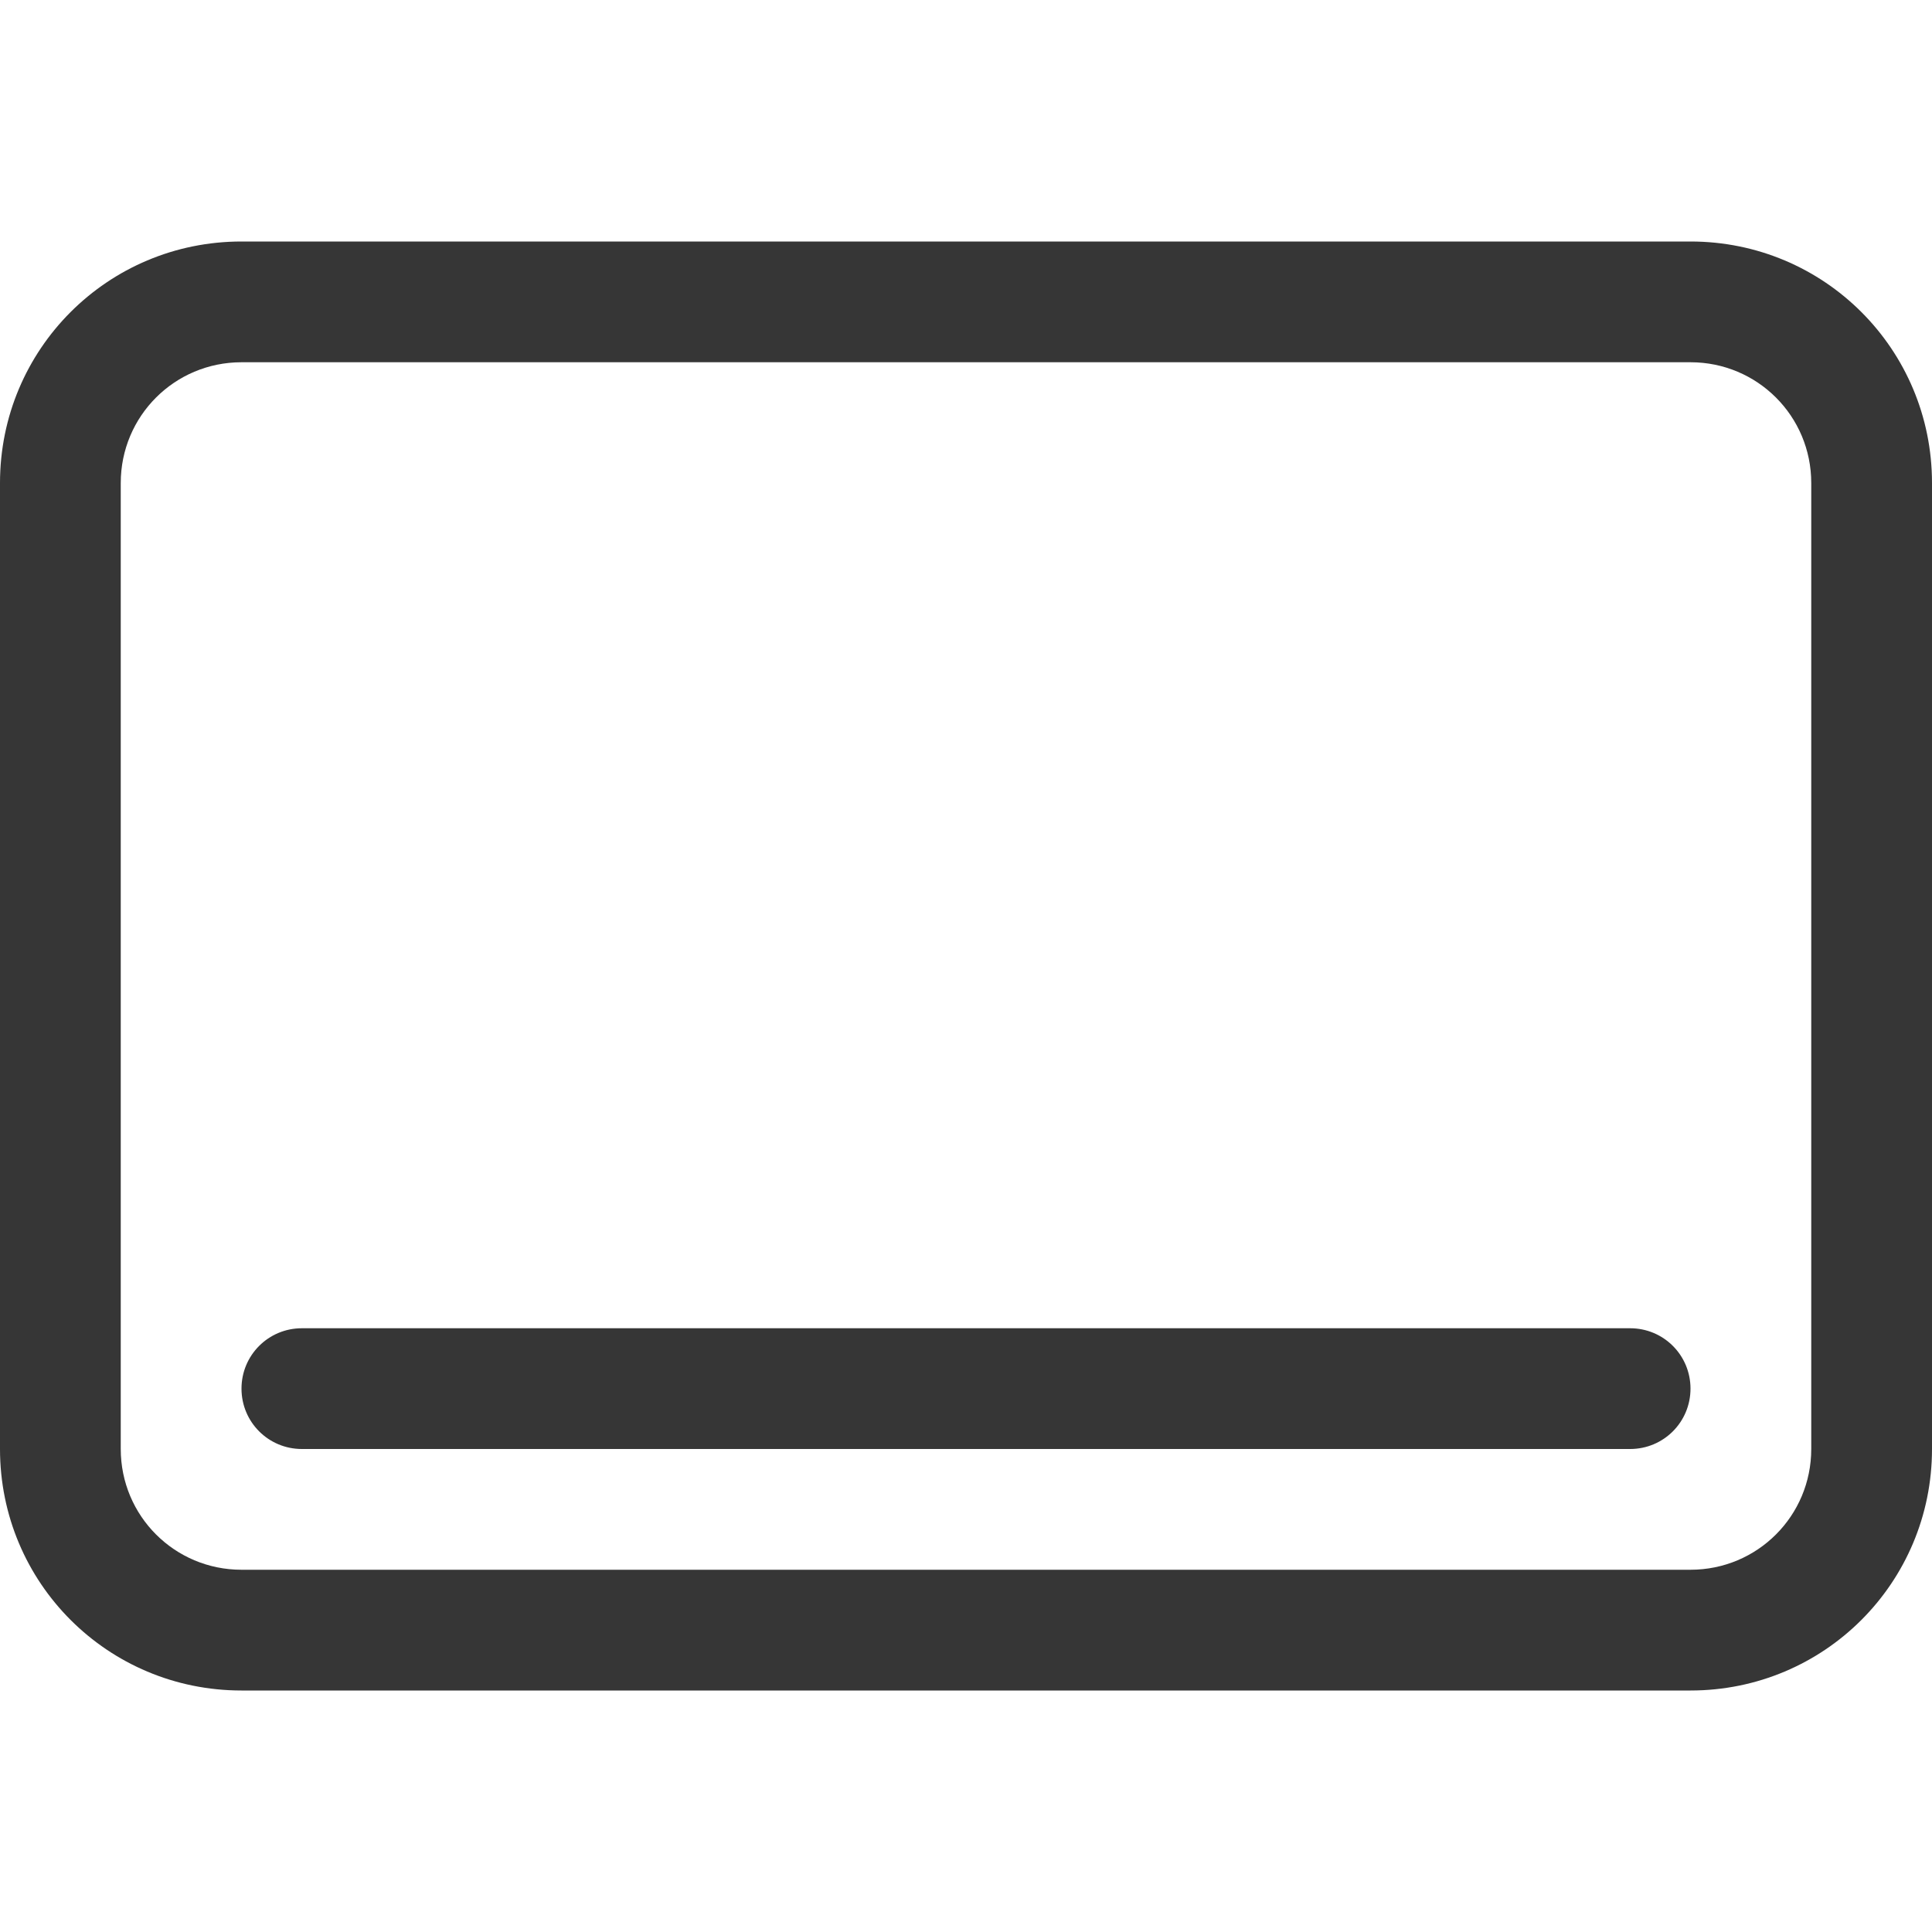
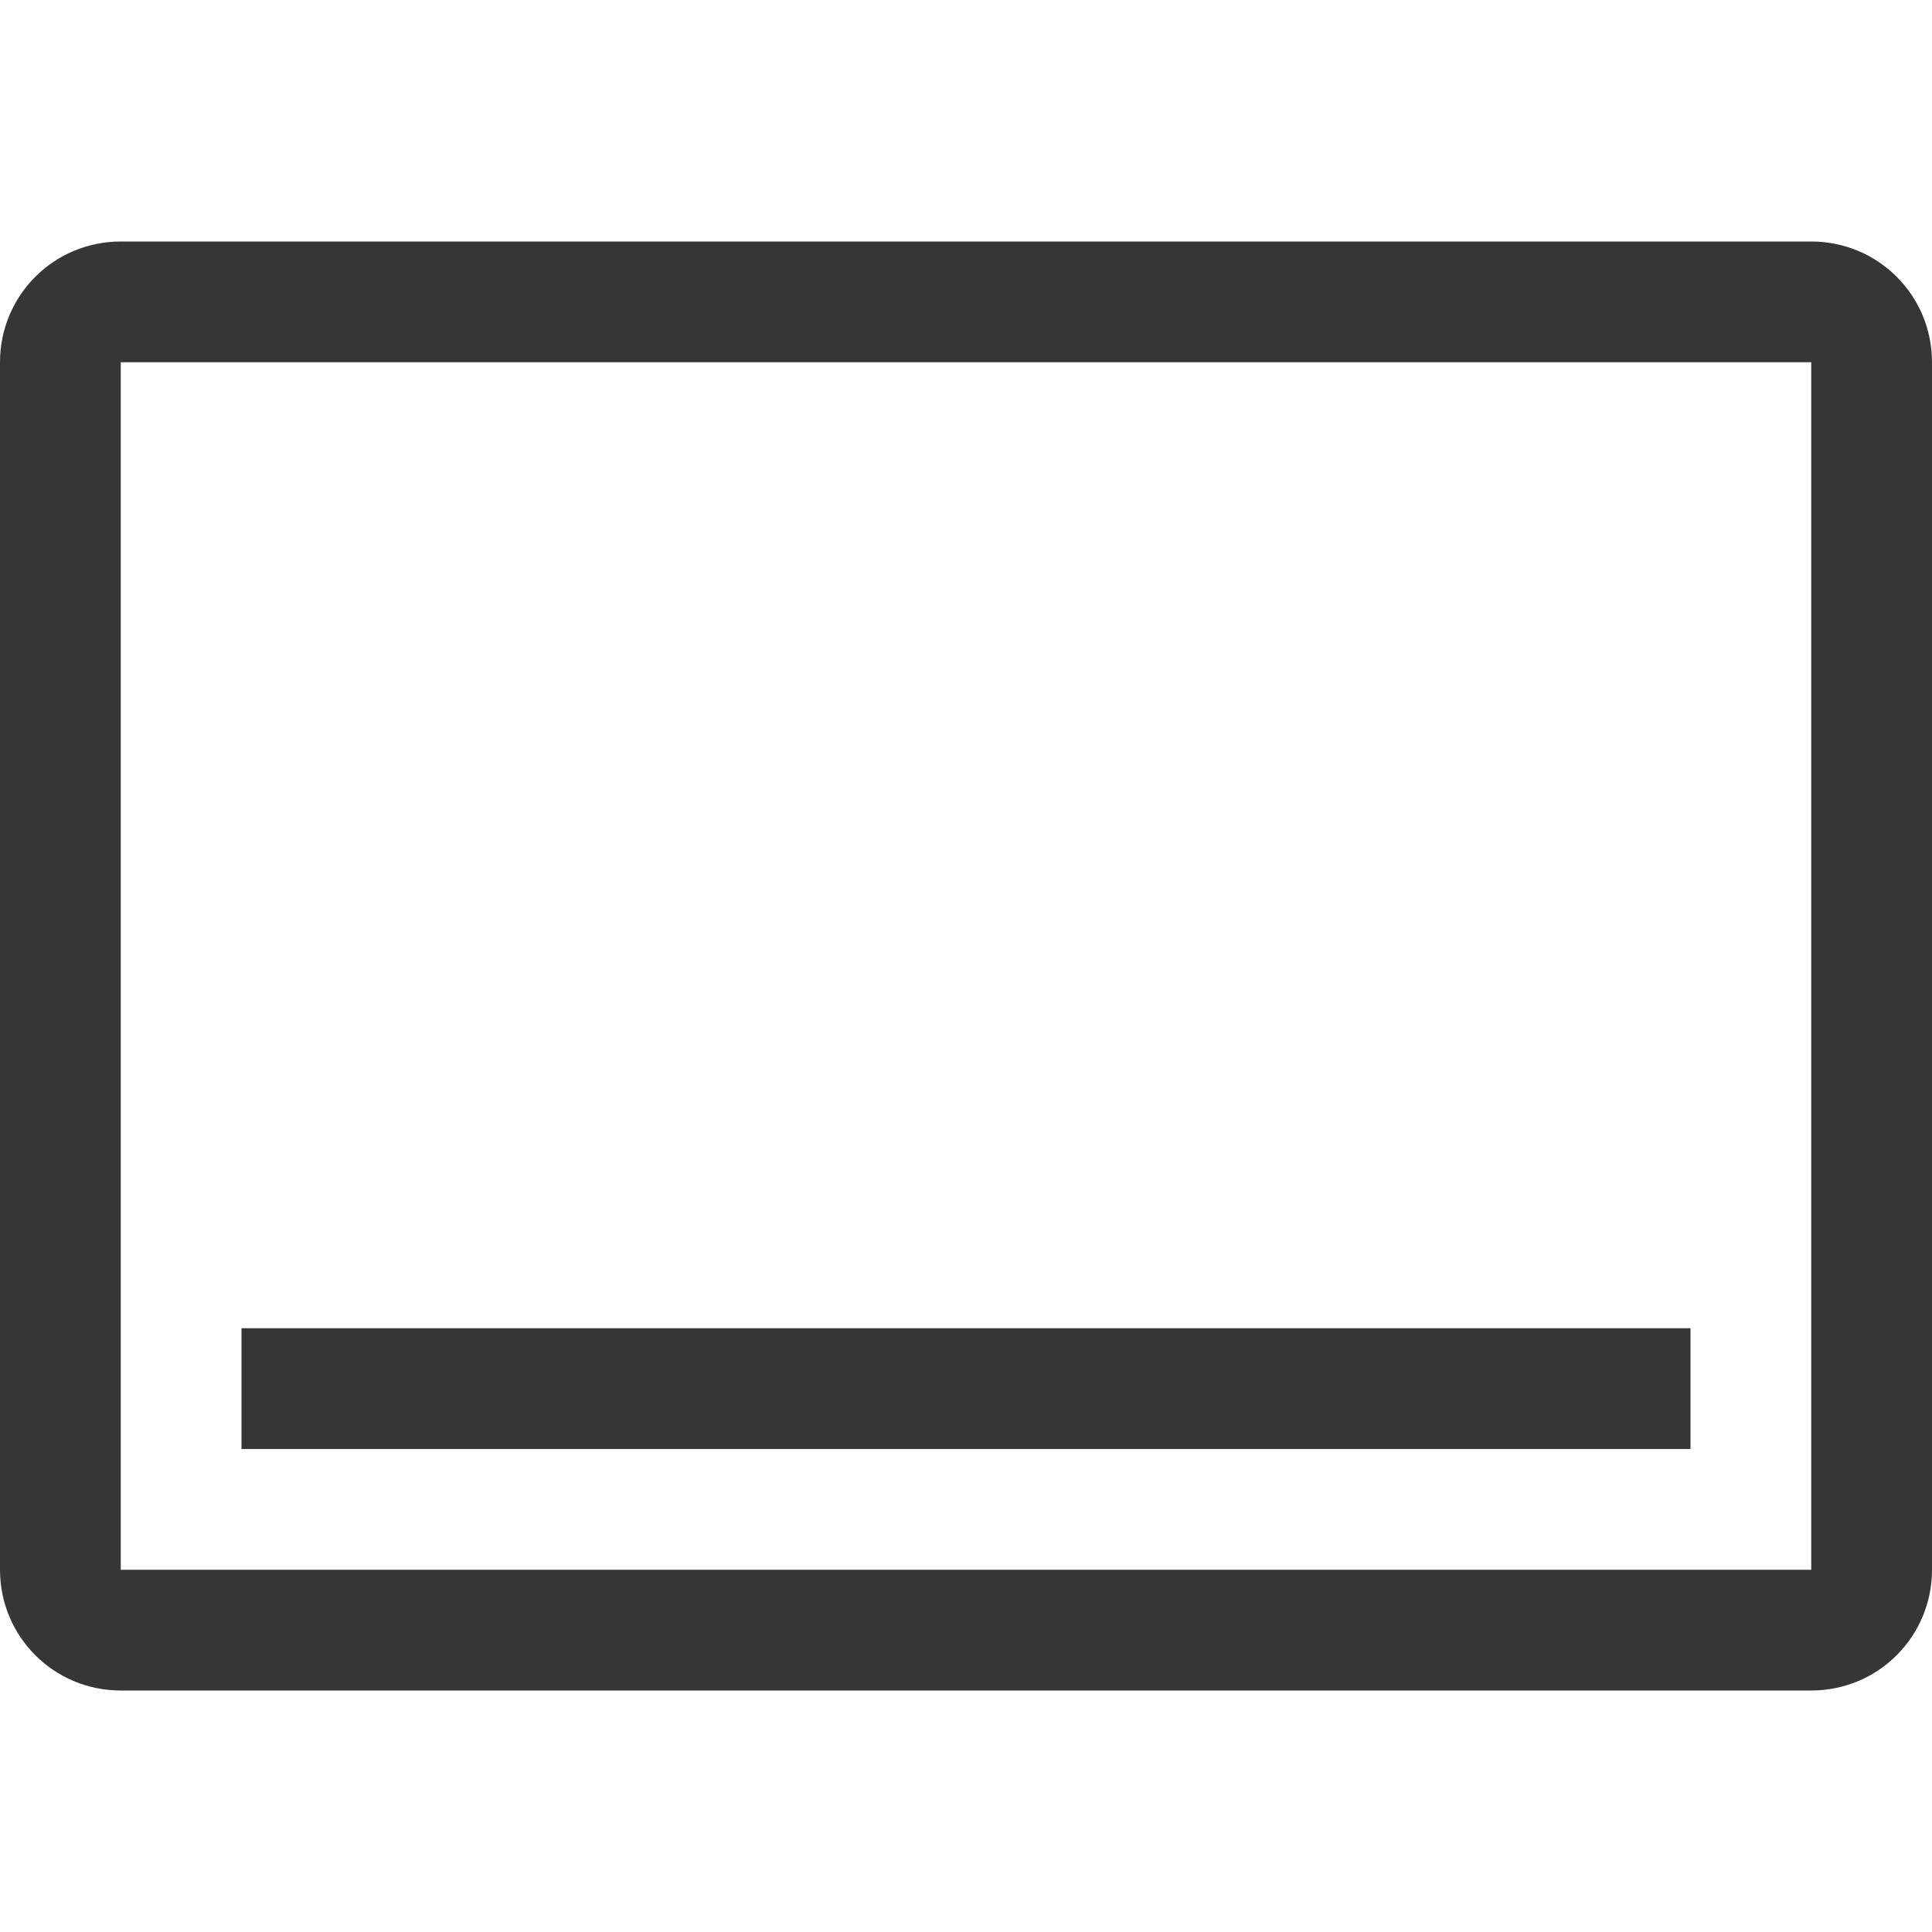
<svg xmlns="http://www.w3.org/2000/svg" width="16" height="16" viewBox="0 0 16 16" version="1.1" id="svg5">
  <defs id="defs2" />
-   <path id="rect5459" style="fill:#363636;fill-opacity:1;stroke-width:2;stroke-linecap:round" d="M 2 2 C 0.892 2 0 2.892 0 4 L 0 12 C 0 13.108 0.892 14 2 14 L 14 14 C 15.108 14 16 13.108 16 12 L 16 4 C 16 2.892 15.108 2 14 2 L 2 2 z M 2 3 L 14 3 C 14.554 3 15 3.446 15 4 L 15 12 C 15 12.554 14.554 13 14 13 L 2 13 C 1.446 13 1 12.554 1 12 L 1 4 C 1 3.446 1.446 3 2 3 z M 2.5 11 C 2.223 11 2 11.223 2 11.5 C 2 11.777 2.223 12 2.5 12 L 13.5 12 C 13.777 12 14 11.777 14 11.5 C 14 11.223 13.777 11 13.5 11 L 2.5 11 z " />
+   <path d="M 1,2 C 0.446,2 0,2.446 0,3 v 10 c 0,0.554 0.446,1 1,1 h 14 c 0.554,0 1,-0.446 1,-1 V 3 C 16,2.446 15.554,2 15,2 Z M 1,3 H 15 V 13 H 1 Z m 1,8 v 1 h 12 v -1 z" style="fill:#363636;fill-opacity:1;paint-order:stroke fill markers" id="path1" />
</svg>
